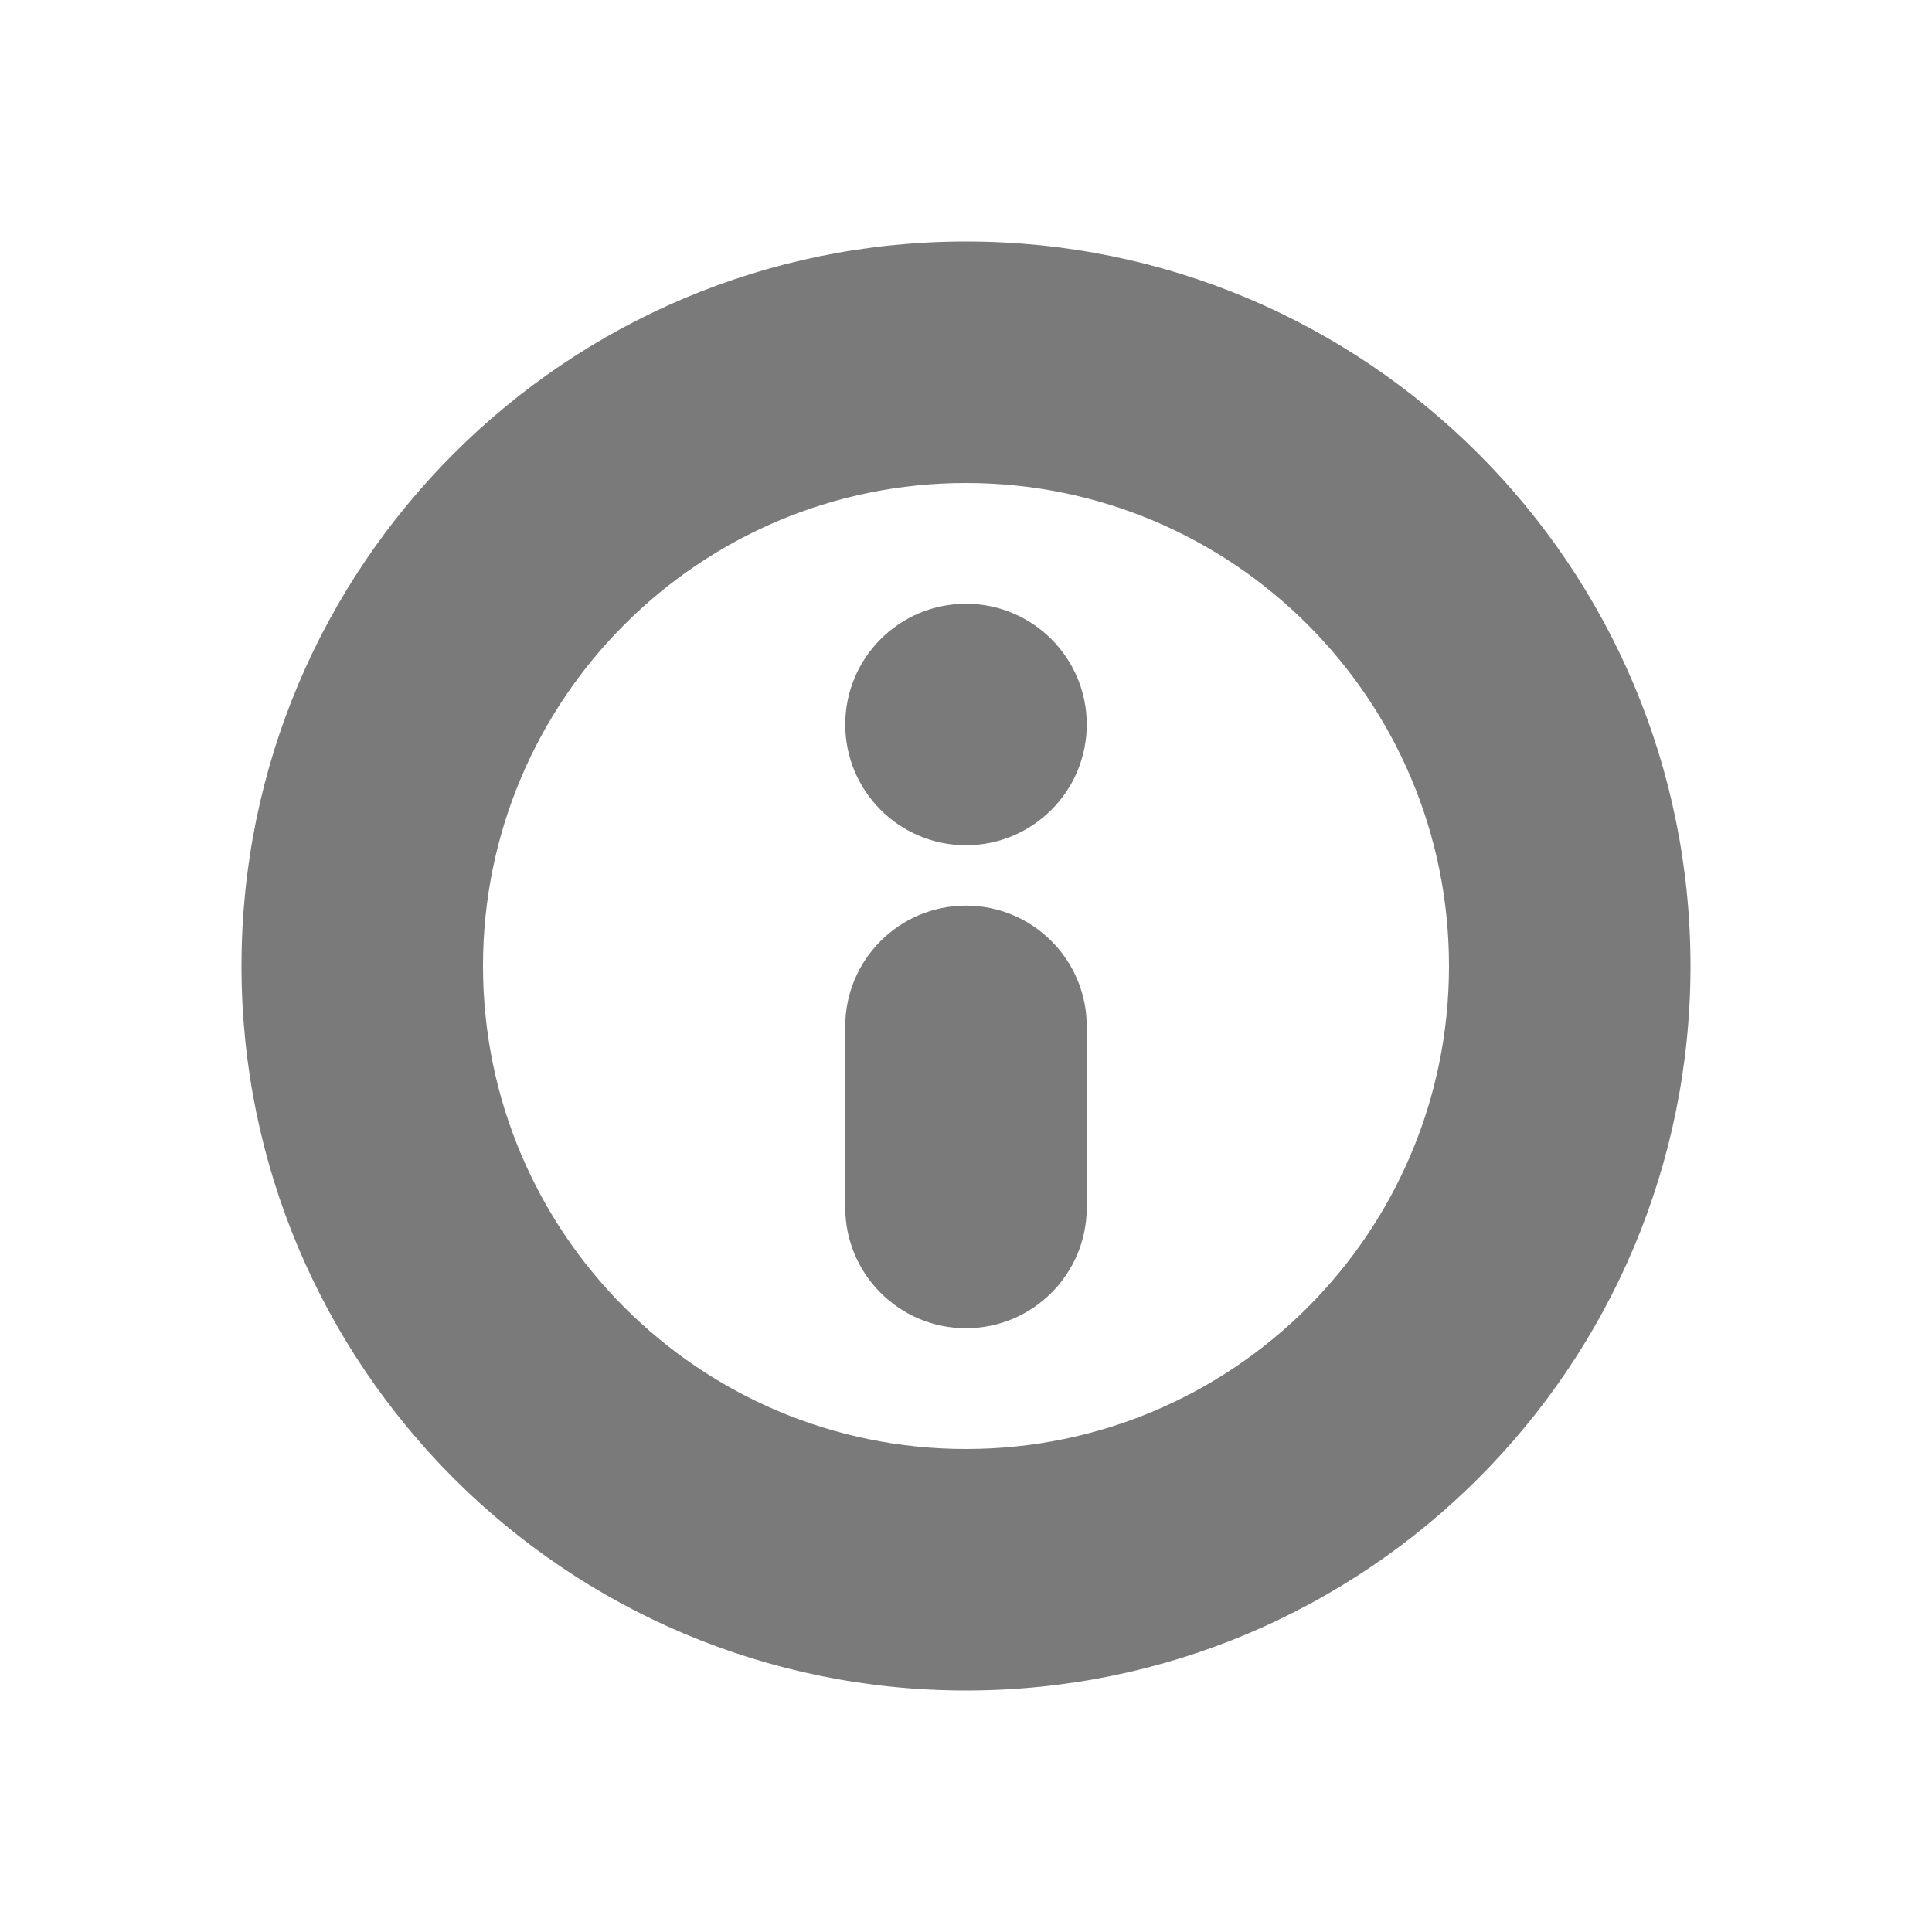
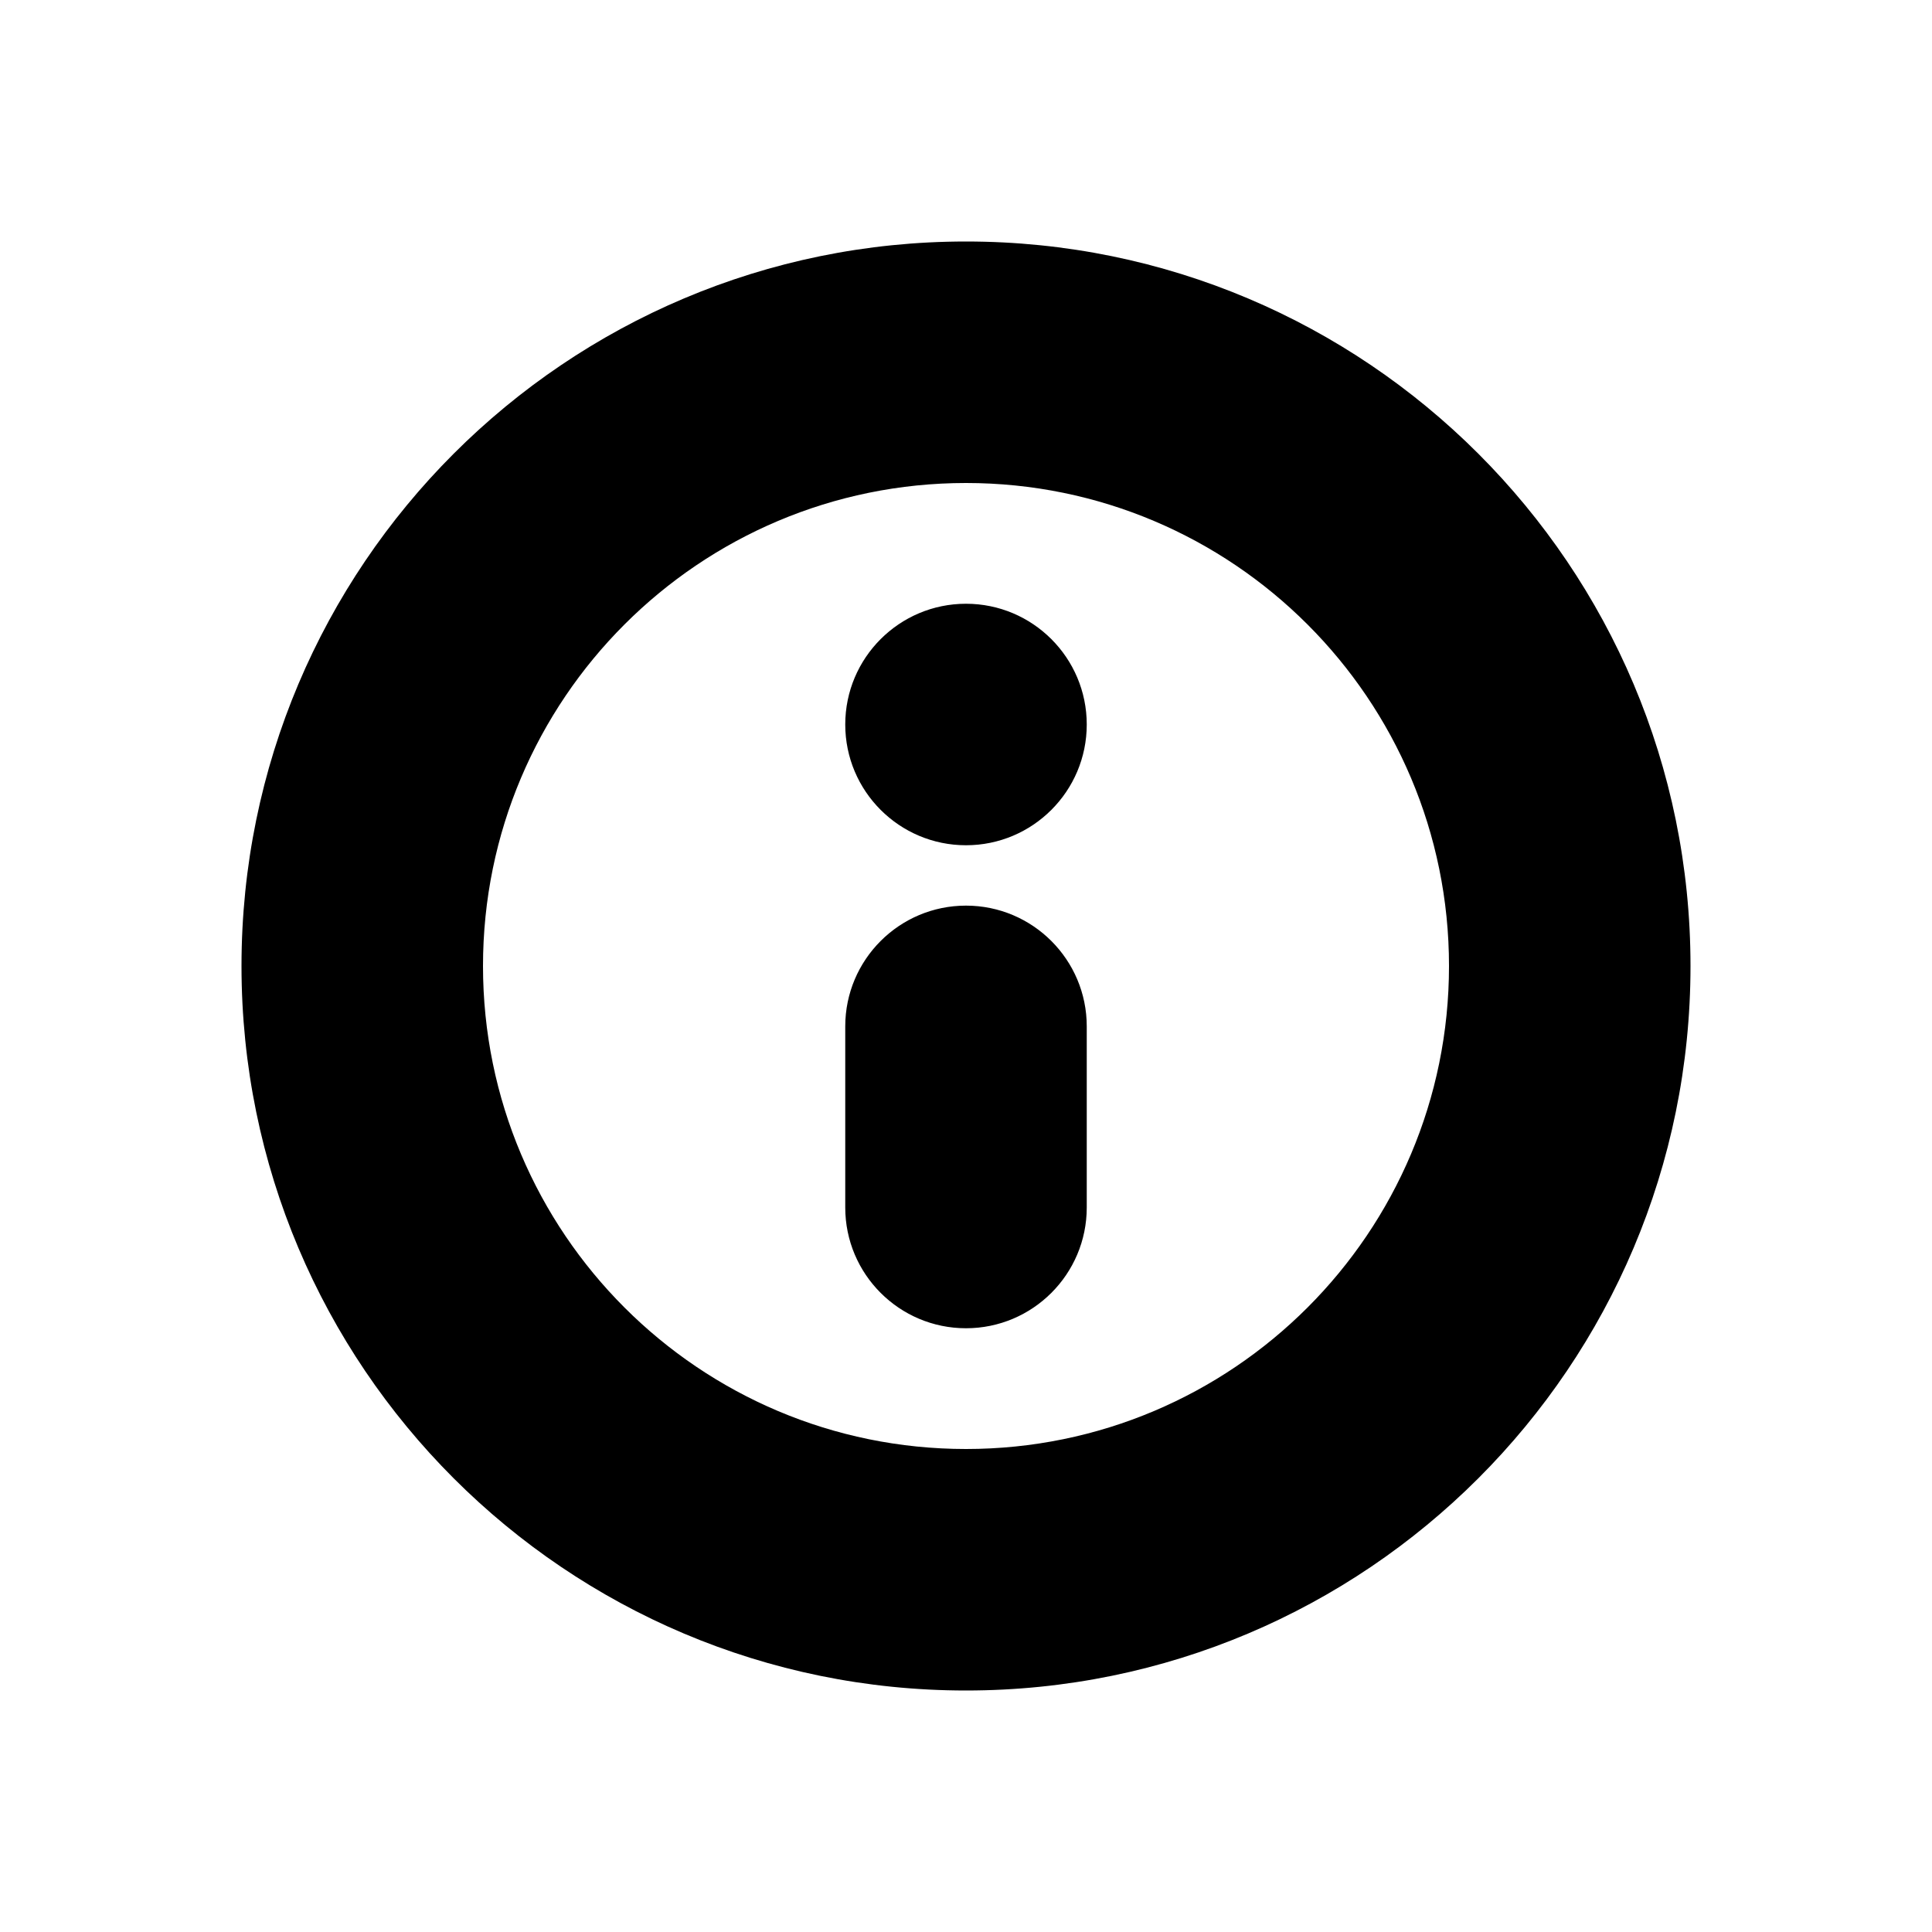
<svg xmlns="http://www.w3.org/2000/svg" width="16" height="16" viewBox="0 0 16 16" fill="none">
-   <path fill-rule="evenodd" clip-rule="evenodd" d="M8 14C11.314 14 14 11.314 14 8C14 4.686 11.314 2 8 2C4.686 2 2 4.686 2 8C2 11.314 4.686 14 8 14ZM8 12C10.209 12 12 10.209 12 8C12 5.791 10.209 4 8 4C5.791 4 4 5.791 4 8C4 10.209 5.791 12 8 12ZM8 7C8.552 7 9 6.552 9 6C9 5.448 8.552 5 8 5C7.448 5 7 5.448 7 6C7 6.552 7.448 7 8 7ZM9 8.5C9 7.948 8.552 7.5 8 7.5C7.448 7.5 7 7.948 7 8.5L7 10C7 10.552 7.448 11 8 11C8.552 11 9 10.552 9 10L9 8.5Z" fill="#7A7A7A" />
+   <path fill-rule="evenodd" clip-rule="evenodd" d="M8 14C11.314 14 14 11.314 14 8C14 4.686 11.314 2 8 2C4.686 2 2 4.686 2 8C2 11.314 4.686 14 8 14ZM8 12C10.209 12 12 10.209 12 8C12 5.791 10.209 4 8 4C5.791 4 4 5.791 4 8C4 10.209 5.791 12 8 12ZM8 7C8.552 7 9 6.552 9 6C9 5.448 8.552 5 8 5C7.448 5 7 5.448 7 6C7 6.552 7.448 7 8 7ZM9 8.5C9 7.948 8.552 7.5 8 7.5C7.448 7.5 7 7.948 7 8.5L7 10C7 10.552 7.448 11 8 11C8.552 11 9 10.552 9 10L9 8.5Z" fill="currentColor" />
</svg>
